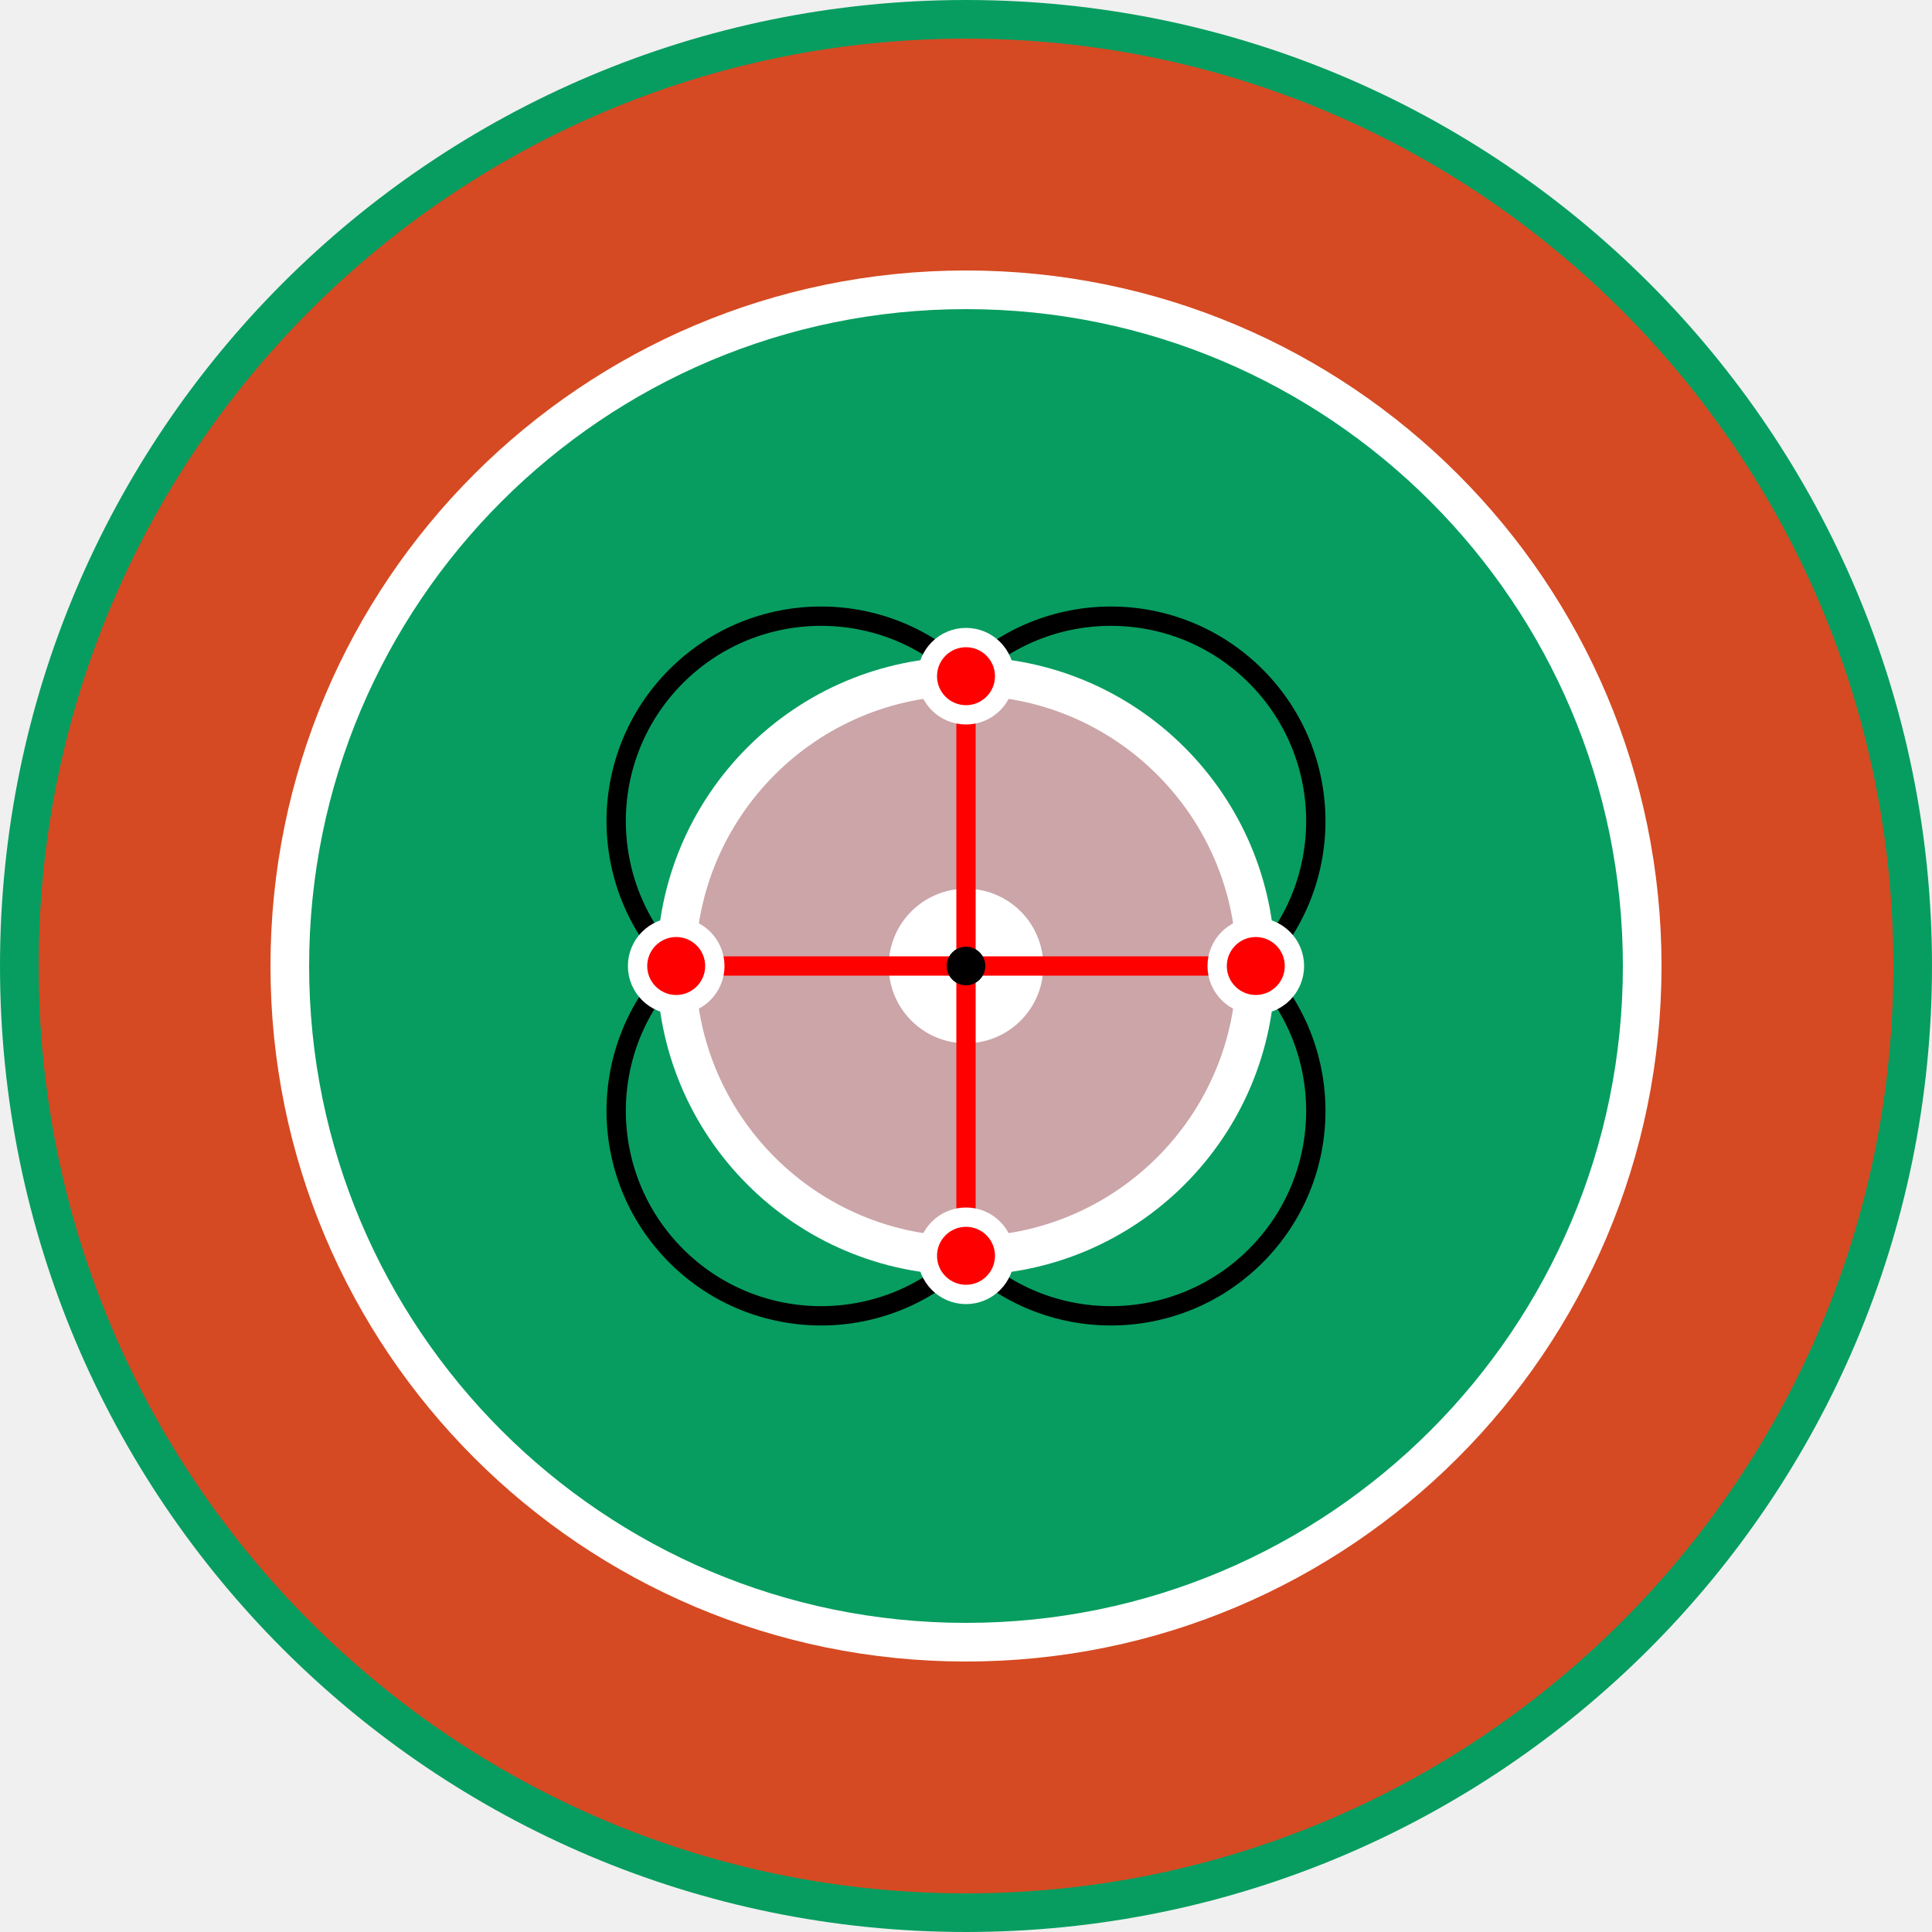
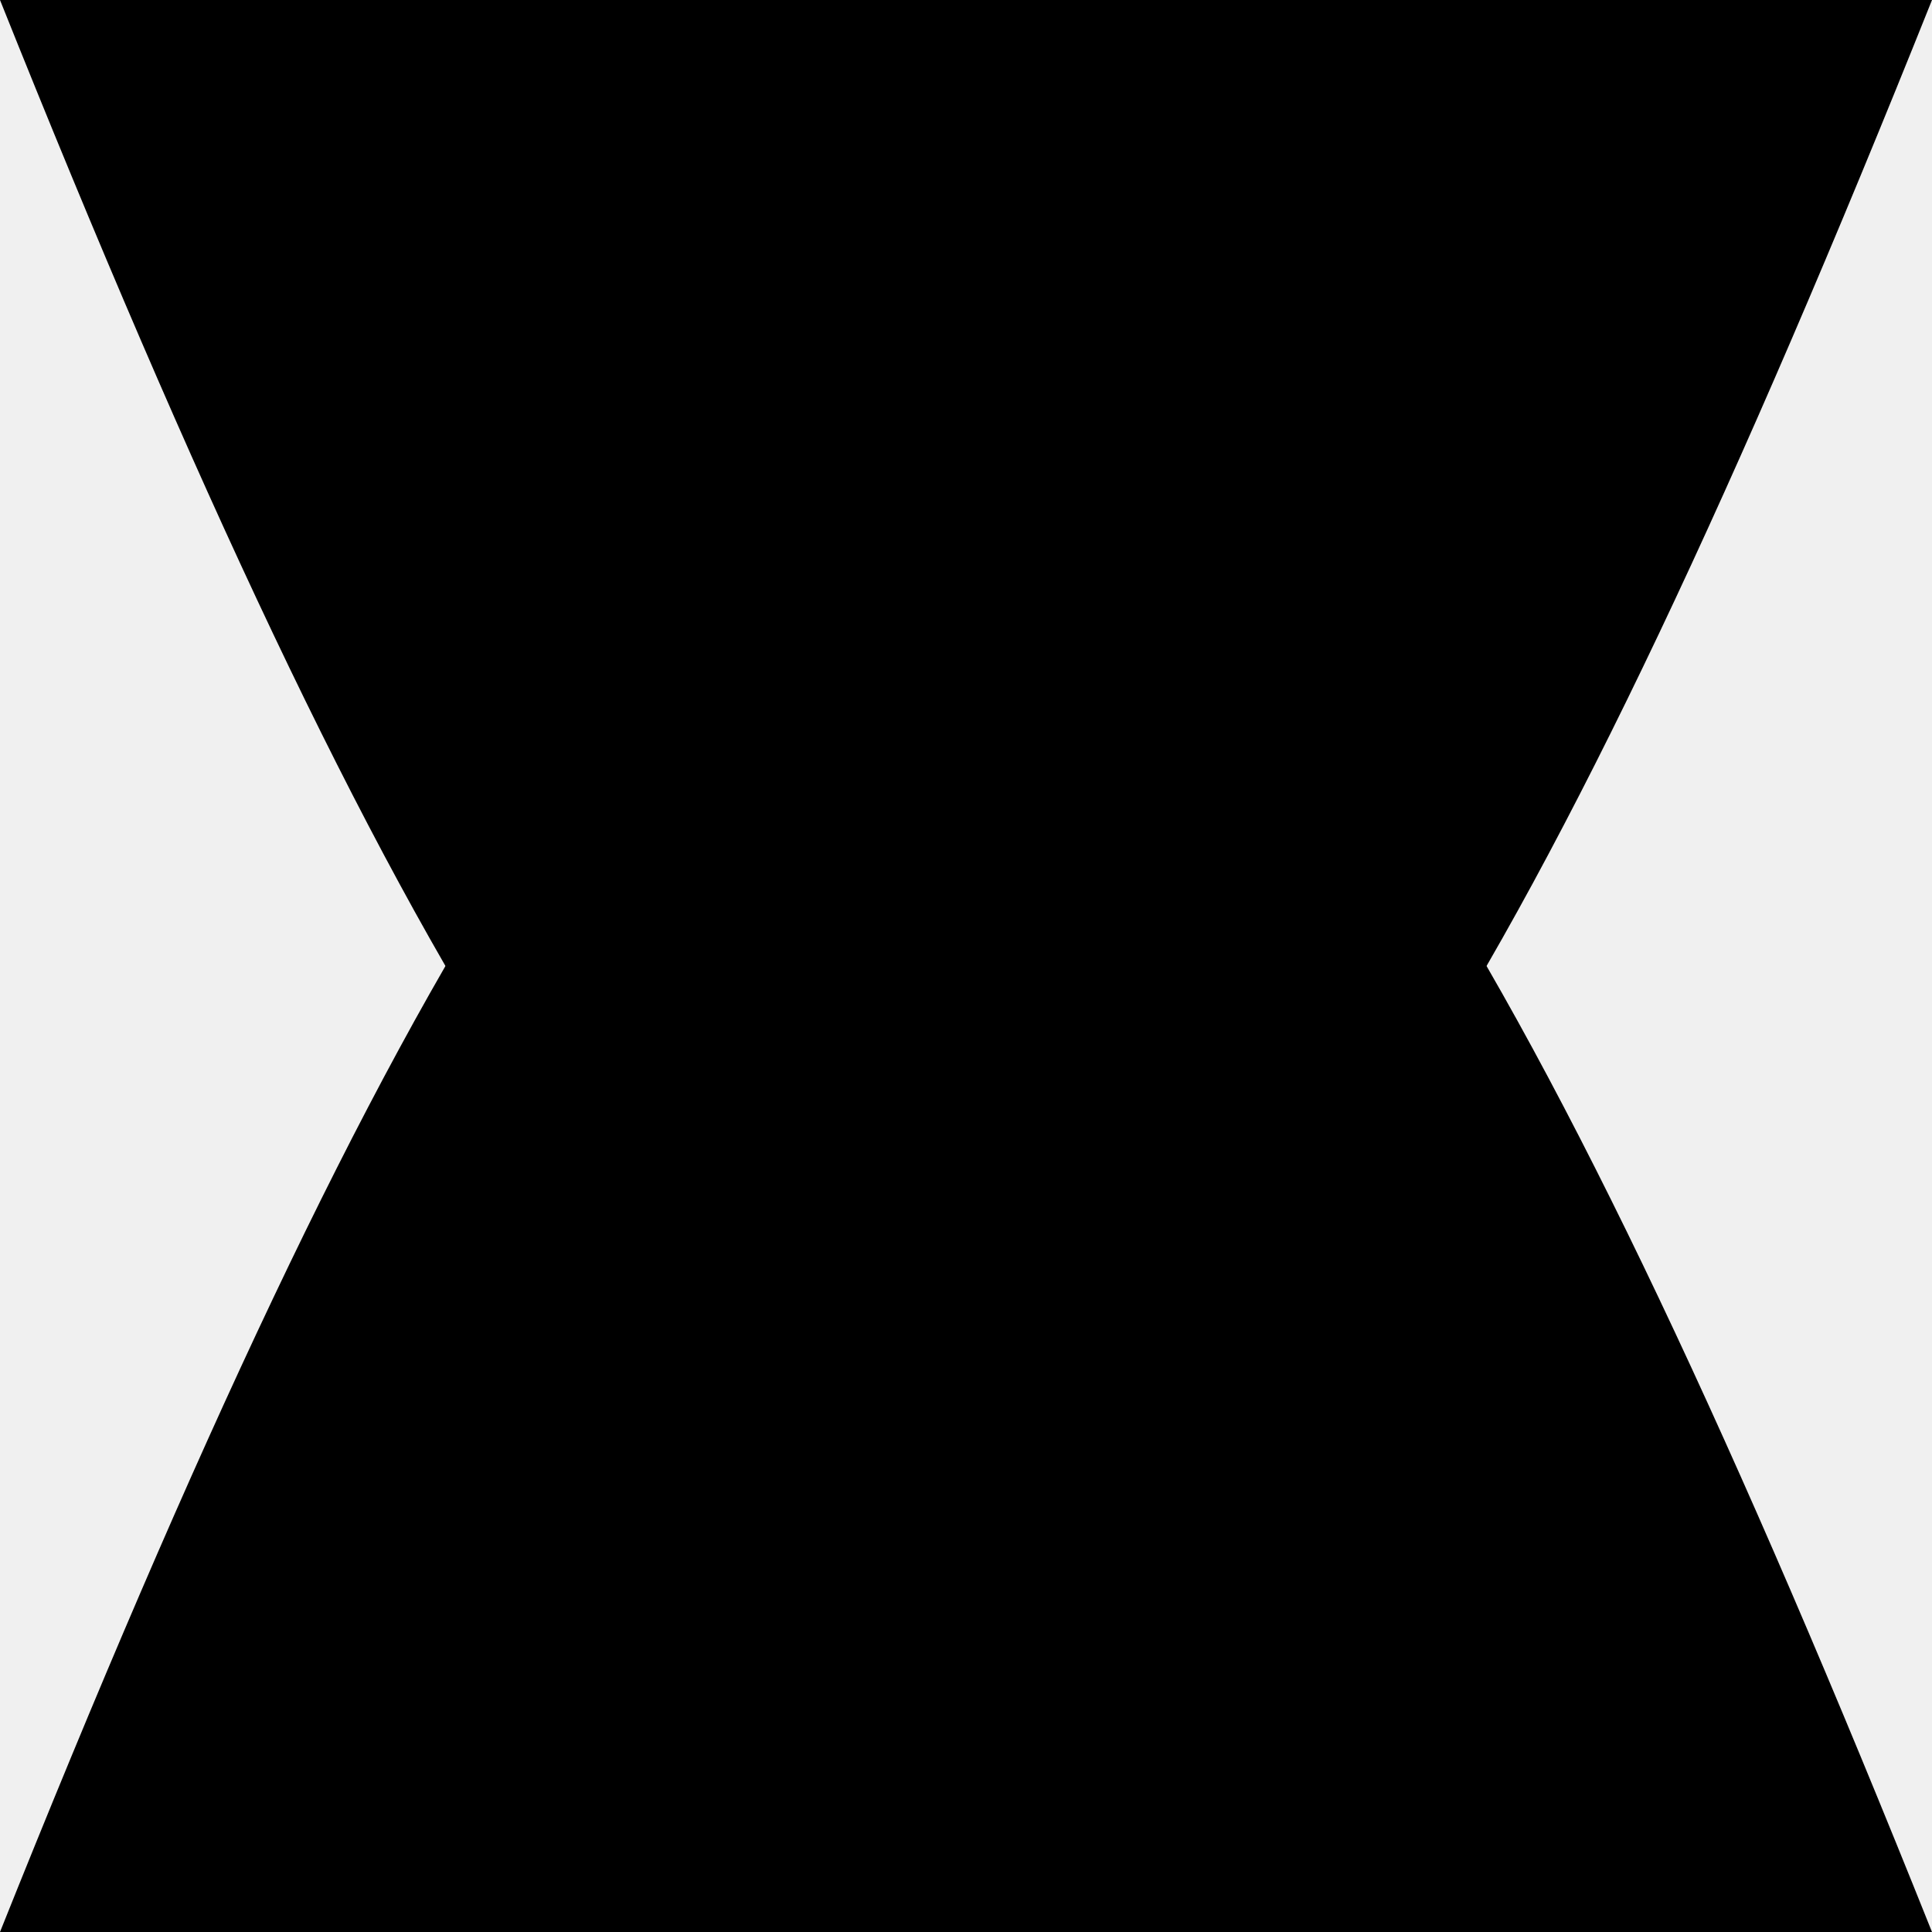
- <svg xmlns="http://www.w3.org/2000/svg" width="100" height="100">
-   <circle cx="50" cy="50" r="49" fill="#D54a22" stroke="#079d60" stroke-width="2px" />
-   <circle cx="50" cy="50" r="35" fill="#079d60" stroke="white" stroke-width="2px" />
-   <circle cx="50" cy="50" r="15" fill="#cba5a8" stroke="white" stroke-width="2px" />
-   <circle cx="50" cy="50" r="3" fill="white" stroke="white" stroke-width="2px" />
-   <path d="M 50 50 L 65 50" stroke="red" />
-   <path d="M 50 50 L 50 35" stroke="red" />
-   <path d="M 50 50 L 35 50" stroke="red" />
-   <path d="M 50 50 L 50 65" stroke="red" />
-   <path d="M 50 35 A 10 10 0 0 1 65 50" fill="transparent" stroke="black" stroke-width="1px" />
-   <path d="M 50 35 A 10 10 0 0 0 35 50" fill="transparent" stroke="black" stroke-width="1px" />
-   <path d="M 35 50 A 10 10 0 0 0 50 65" fill="transparent" stroke="black" stroke-width="1px" />
-   <path d="M 50 65 A 10 10 0 0 0 65 50" fill="transparent" stroke="black" stroke-width="1px" />
-   <circle cx="50" cy="35" r="2" fill="red" stroke="white" stroke-width="1px" />
-   <circle cx="35" cy="50" r="2" fill="red" stroke="white" stroke-width="1px" />
-   <circle cx="65" cy="50" r="2" fill="red" stroke="white" stroke-width="1px" />
-   <circle cx="50" cy="65" r="2" fill="red" stroke="white" stroke-width="1px" />
-   <circle cx="50" cy="50" r="1" />
+ <svg xmlns="http://www.w3.org/2000/svg" id="bigHalfCircle" style="display: block;" version="1.1" width="100%" height="100" viewBox="0 0 100 100" preserveAspectRatio="none">
+   <path d="M 0,100 C 40,0 60,0 100,100 Z" />
+   <path transform="scale(1, -1) translate(0, -100)" d="M 0,100 C 40,0 60,0 100,100 Z" />
</svg>
